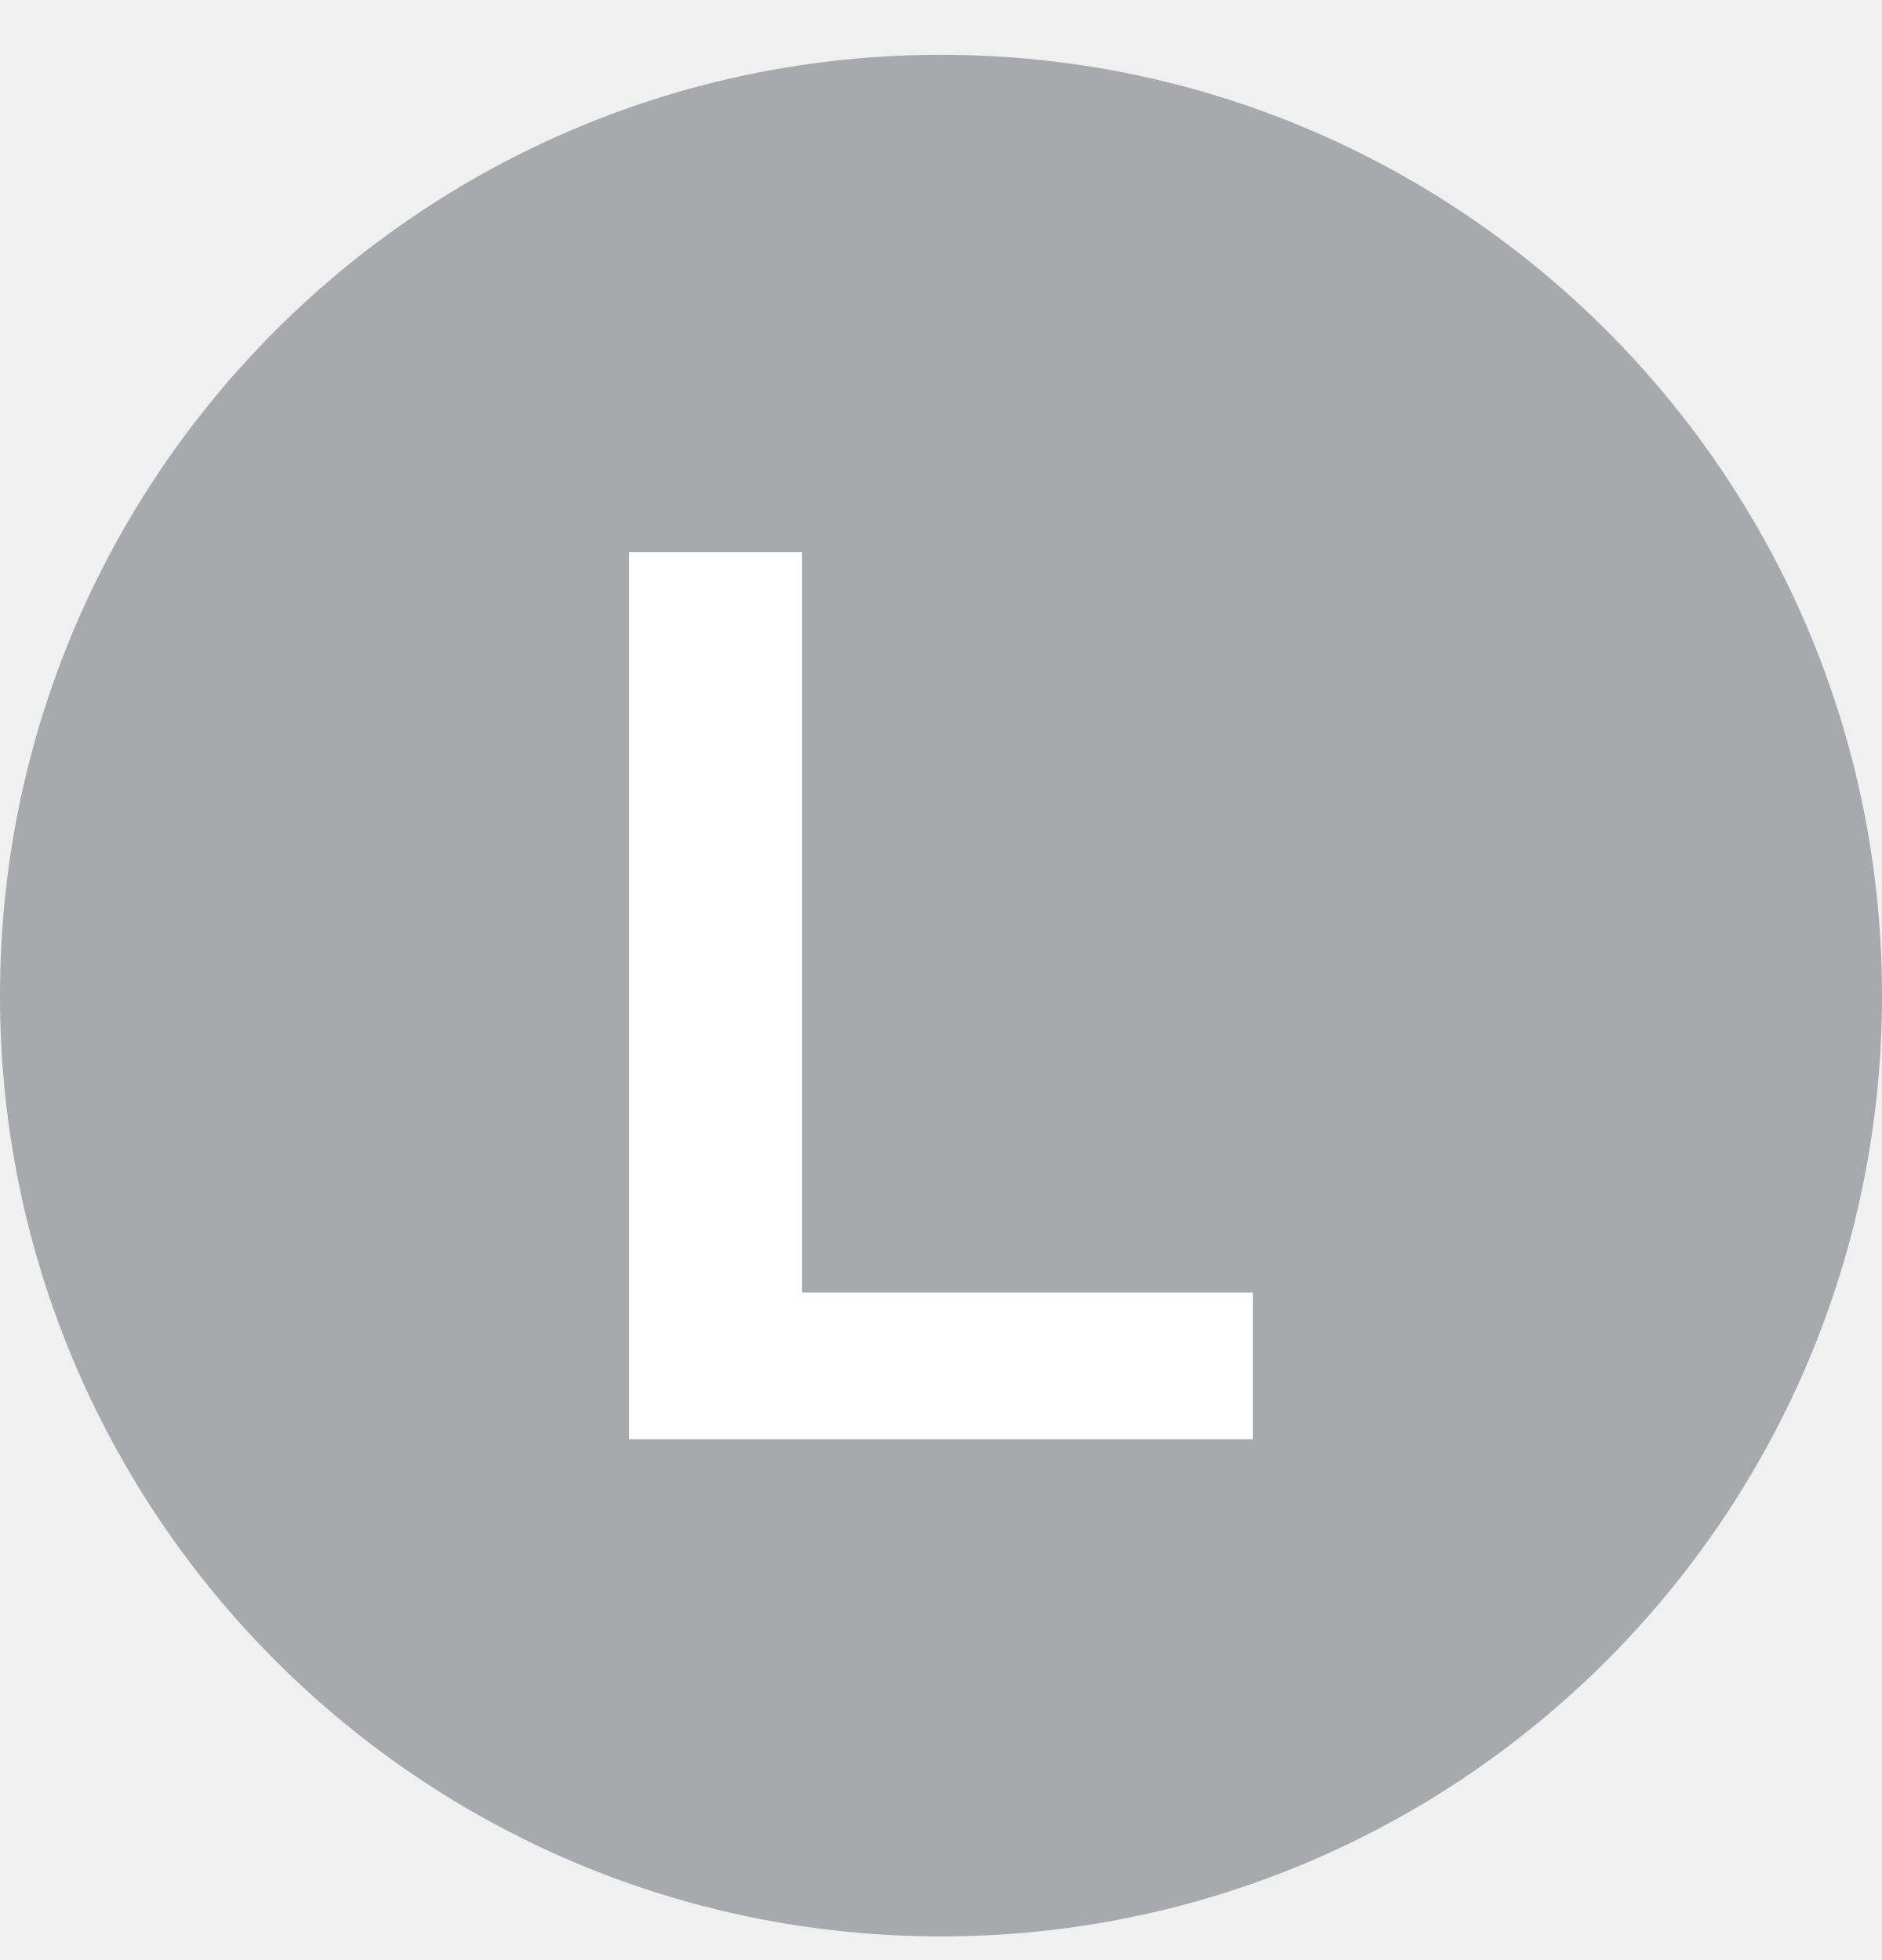
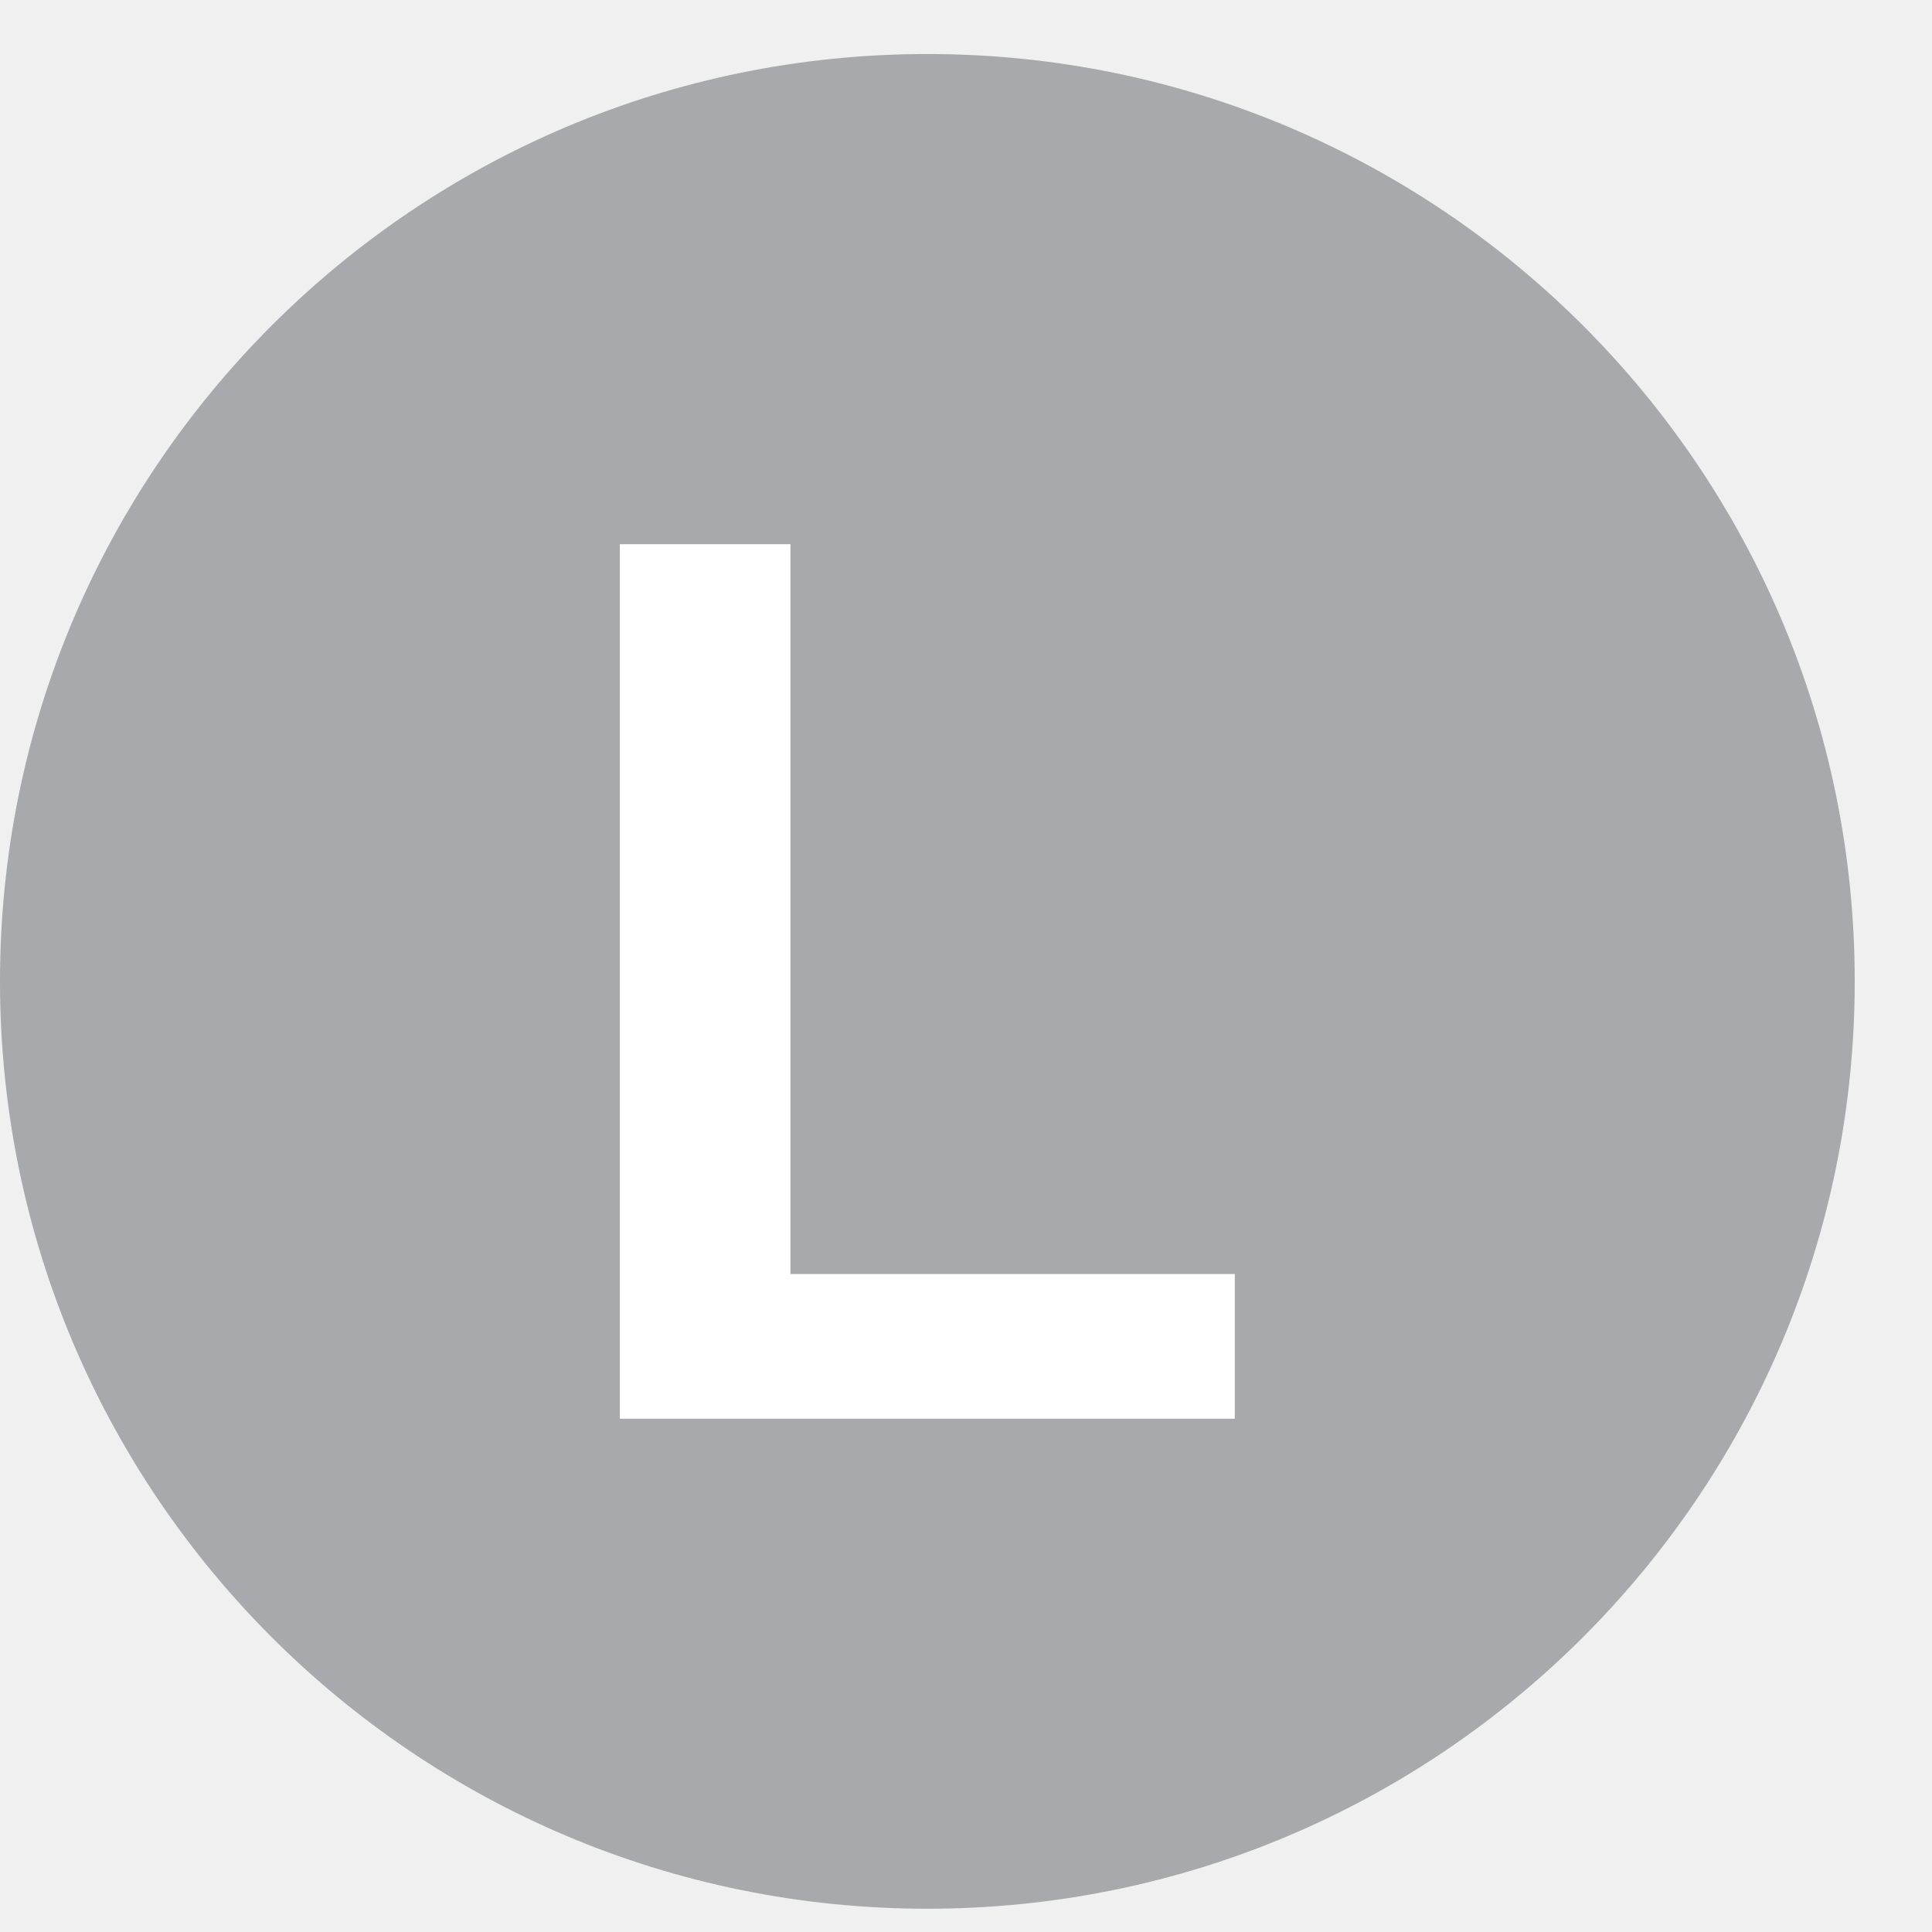
- <svg xmlns="http://www.w3.org/2000/svg" width="24px" height="25px" viewBox="0 0 24 25" version="1.1">
+ <svg xmlns="http://www.w3.org/2000/svg" width="25px" height="25px" viewBox="0 0 25 25" version="1.1">
  <defs />
  <g id="Page-1" stroke="none" stroke-width="1" fill="none" fill-rule="evenodd">
    <g id="Modes-of-transport-and-lines" transform="translate(-171, -1216)">
      <g id="L" transform="translate(171, 1216)">
        <path d="M0,12.699 C0,6.071 5.372,0.699 12,0.699 C18.627,0.699 24,6.071 24,12.699 C24,19.326 18.627,24.699 12,24.699 C5.372,24.699 0,19.326 0,12.699" id="Fill-96" fill="#A7A9AC" />
        <polygon id="Fill-97" fill="#FFFFFF" points="8.021 18.358 8.021 7.042 10.228 7.042 10.228 16.486 15.978 16.486 15.978 18.358" />
      </g>
    </g>
  </g>
</svg>
